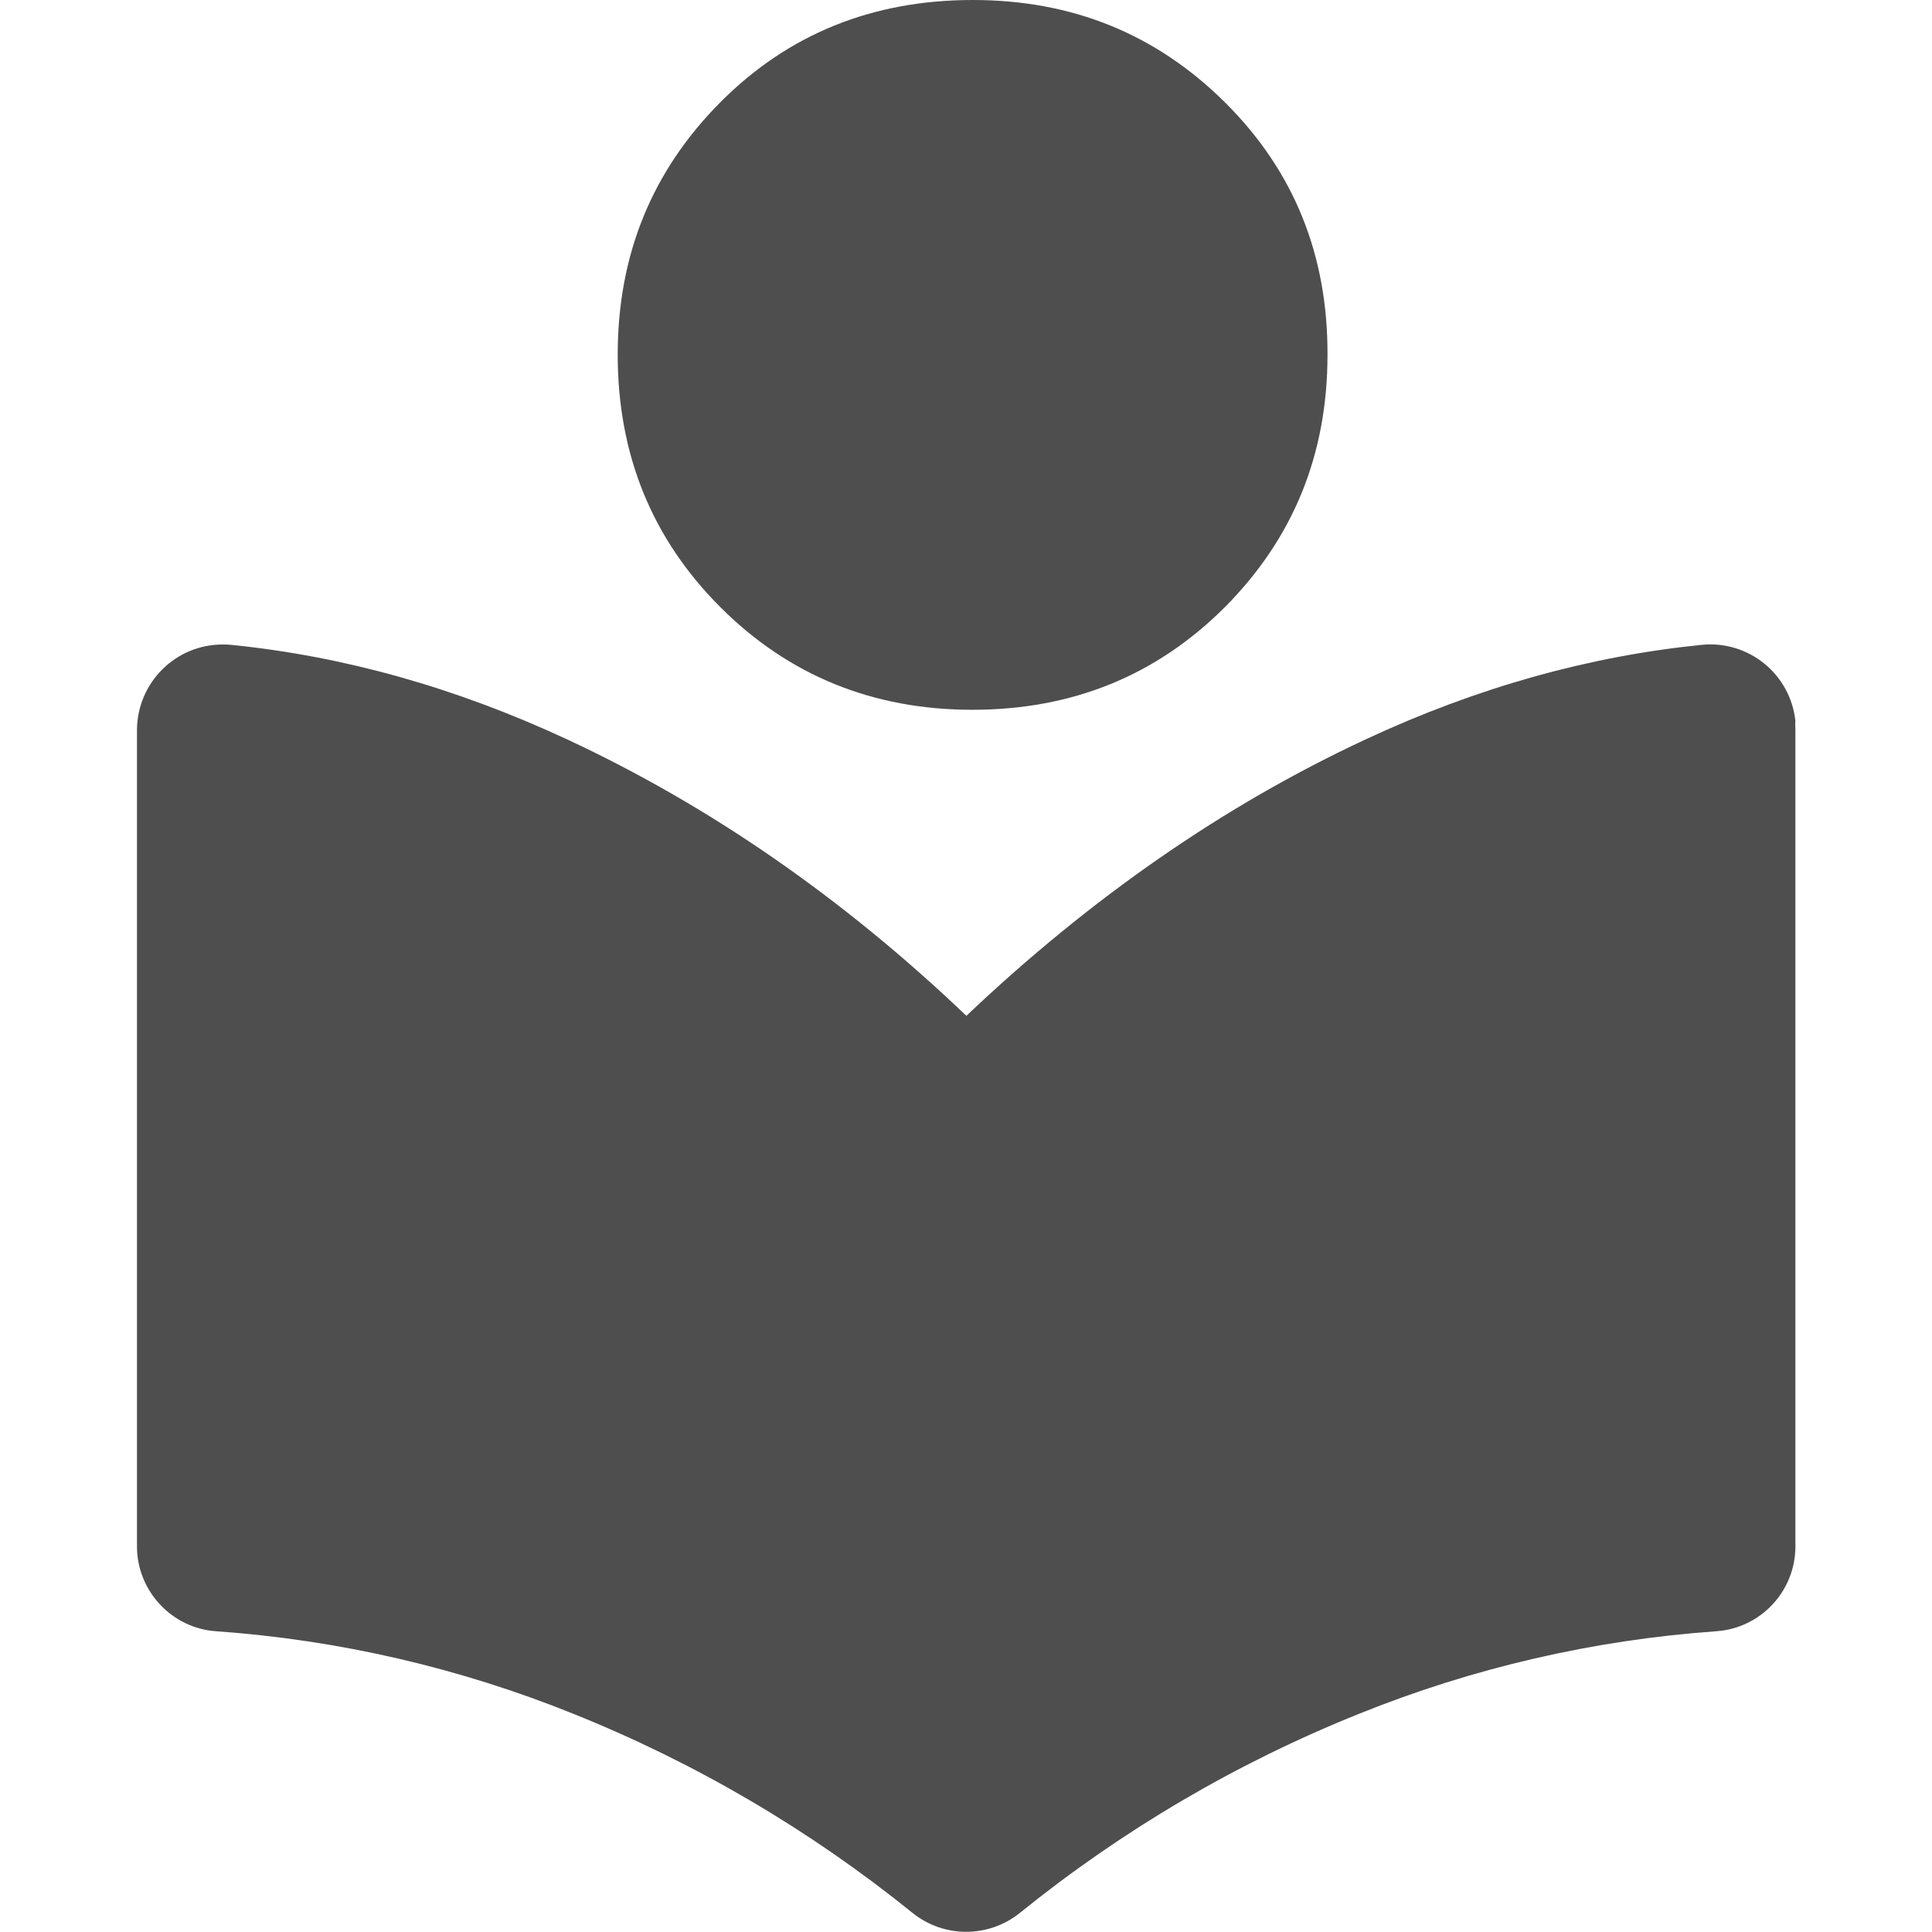
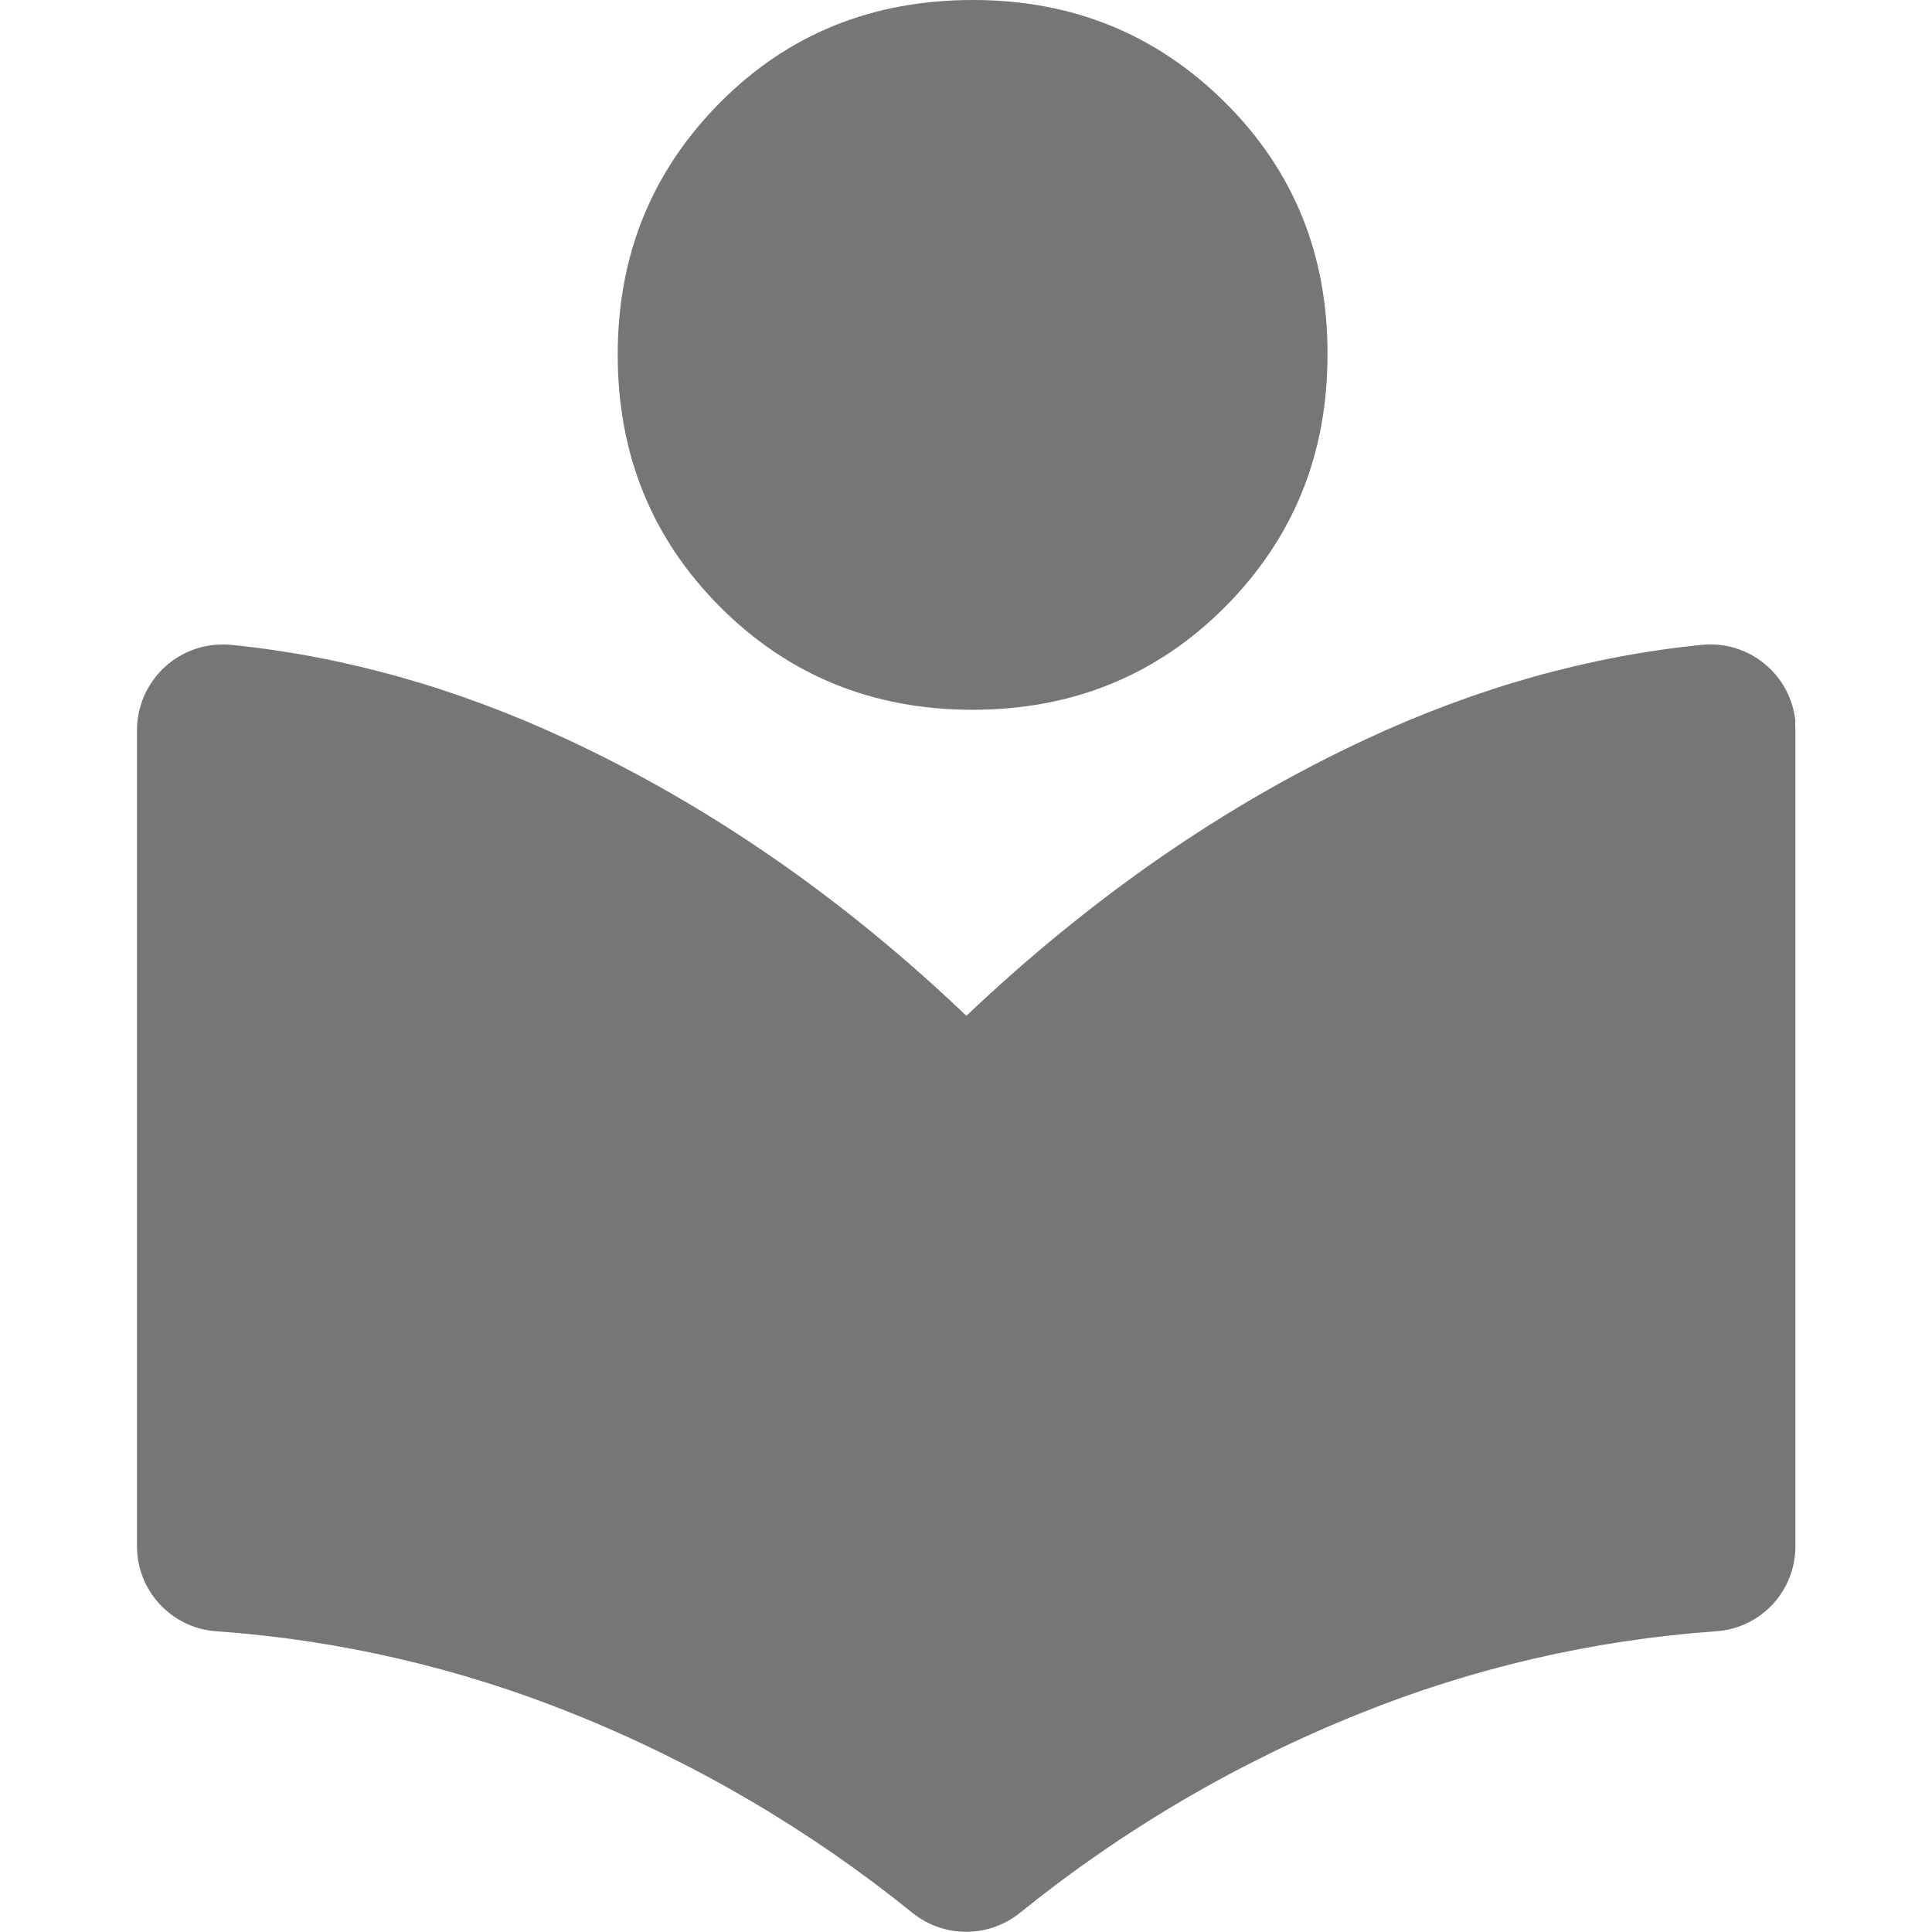
- <svg xmlns="http://www.w3.org/2000/svg" version="1.1" width="512" height="512" x="0" y="0" viewBox="0 0 512 512" style="enable-background:new 0 0 512 512" xml:space="preserve">
+ <svg xmlns="http://www.w3.org/2000/svg" version="1.1" width="512" height="512" x="0" y="0" viewBox="0 0 512 512" style="enable-background:new 0 0 512 512" xml:space="preserve" class="">
  <g>
-     <path d="M351.8 94c0 26.5-9.1 48.7-27.2 66.9-18.1 18.1-40.4 27.2-66.9 27.2-26.4 0-48.7-9.1-66.8-27.2s-27.2-40.4-27.2-66.9 9.1-48.7 27.2-66.9S231.4 0 257.8 0c26.5 0 48.7 9.1 66.9 27.2s27.2 40.4 27.1 66.8z" fill="#4e4e4e" opacity="1" data-original="#000000" />
-     <path d="M475.8 193.4v216.4c0 11.9-9.2 21.7-21 22.5-32.5 2.3-64.5 9.7-94.7 21.9-32.4 13-62.7 30.8-89.9 52.8-8.3 6.6-20 6.6-28.3 0-27.2-22-57.5-39.8-89.9-52.8-30.2-12.2-62.2-19.6-94.7-21.9-11.8-.8-21-10.7-21-22.5V193.4c.1-12.5 10.2-22.6 22.7-22.6.8 0 1.5 0 2.3.1 29.8 3 59.4 11.3 88.9 25 37.6 17.5 73 41.9 105.9 73.3 33-31.3 68.3-55.8 105.9-73.3 29.4-13.7 59.1-22 88.9-25 12.4-1.3 23.6 7.7 24.9 20.2-.1.8 0 1.6 0 2.3z" fill="#4e4e4e" opacity="1" data-original="#000000" />
+     <path d="M351.8 94c0 26.5-9.1 48.7-27.2 66.9-18.1 18.1-40.4 27.2-66.9 27.2-26.4 0-48.7-9.1-66.8-27.2s-27.2-40.4-27.2-66.9 9.1-48.7 27.2-66.9S231.4 0 257.8 0c26.5 0 48.7 9.1 66.9 27.2s27.2 40.4 27.1 66.8z" fill="#767676" opacity="1" data-original="#000000" class="" />
+     <path d="M475.8 193.4v216.4c0 11.9-9.2 21.7-21 22.5-32.5 2.3-64.5 9.7-94.7 21.9-32.4 13-62.7 30.8-89.9 52.8-8.3 6.6-20 6.6-28.3 0-27.2-22-57.5-39.8-89.9-52.8-30.2-12.2-62.2-19.6-94.7-21.9-11.8-.8-21-10.7-21-22.5V193.4c.1-12.5 10.2-22.6 22.7-22.6.8 0 1.5 0 2.3.1 29.8 3 59.4 11.3 88.9 25 37.6 17.5 73 41.9 105.9 73.3 33-31.3 68.3-55.8 105.9-73.3 29.4-13.7 59.1-22 88.9-25 12.4-1.3 23.6 7.7 24.9 20.2-.1.8 0 1.6 0 2.3z" fill="#767676" opacity="1" data-original="#000000" class="" />
  </g>
</svg>
